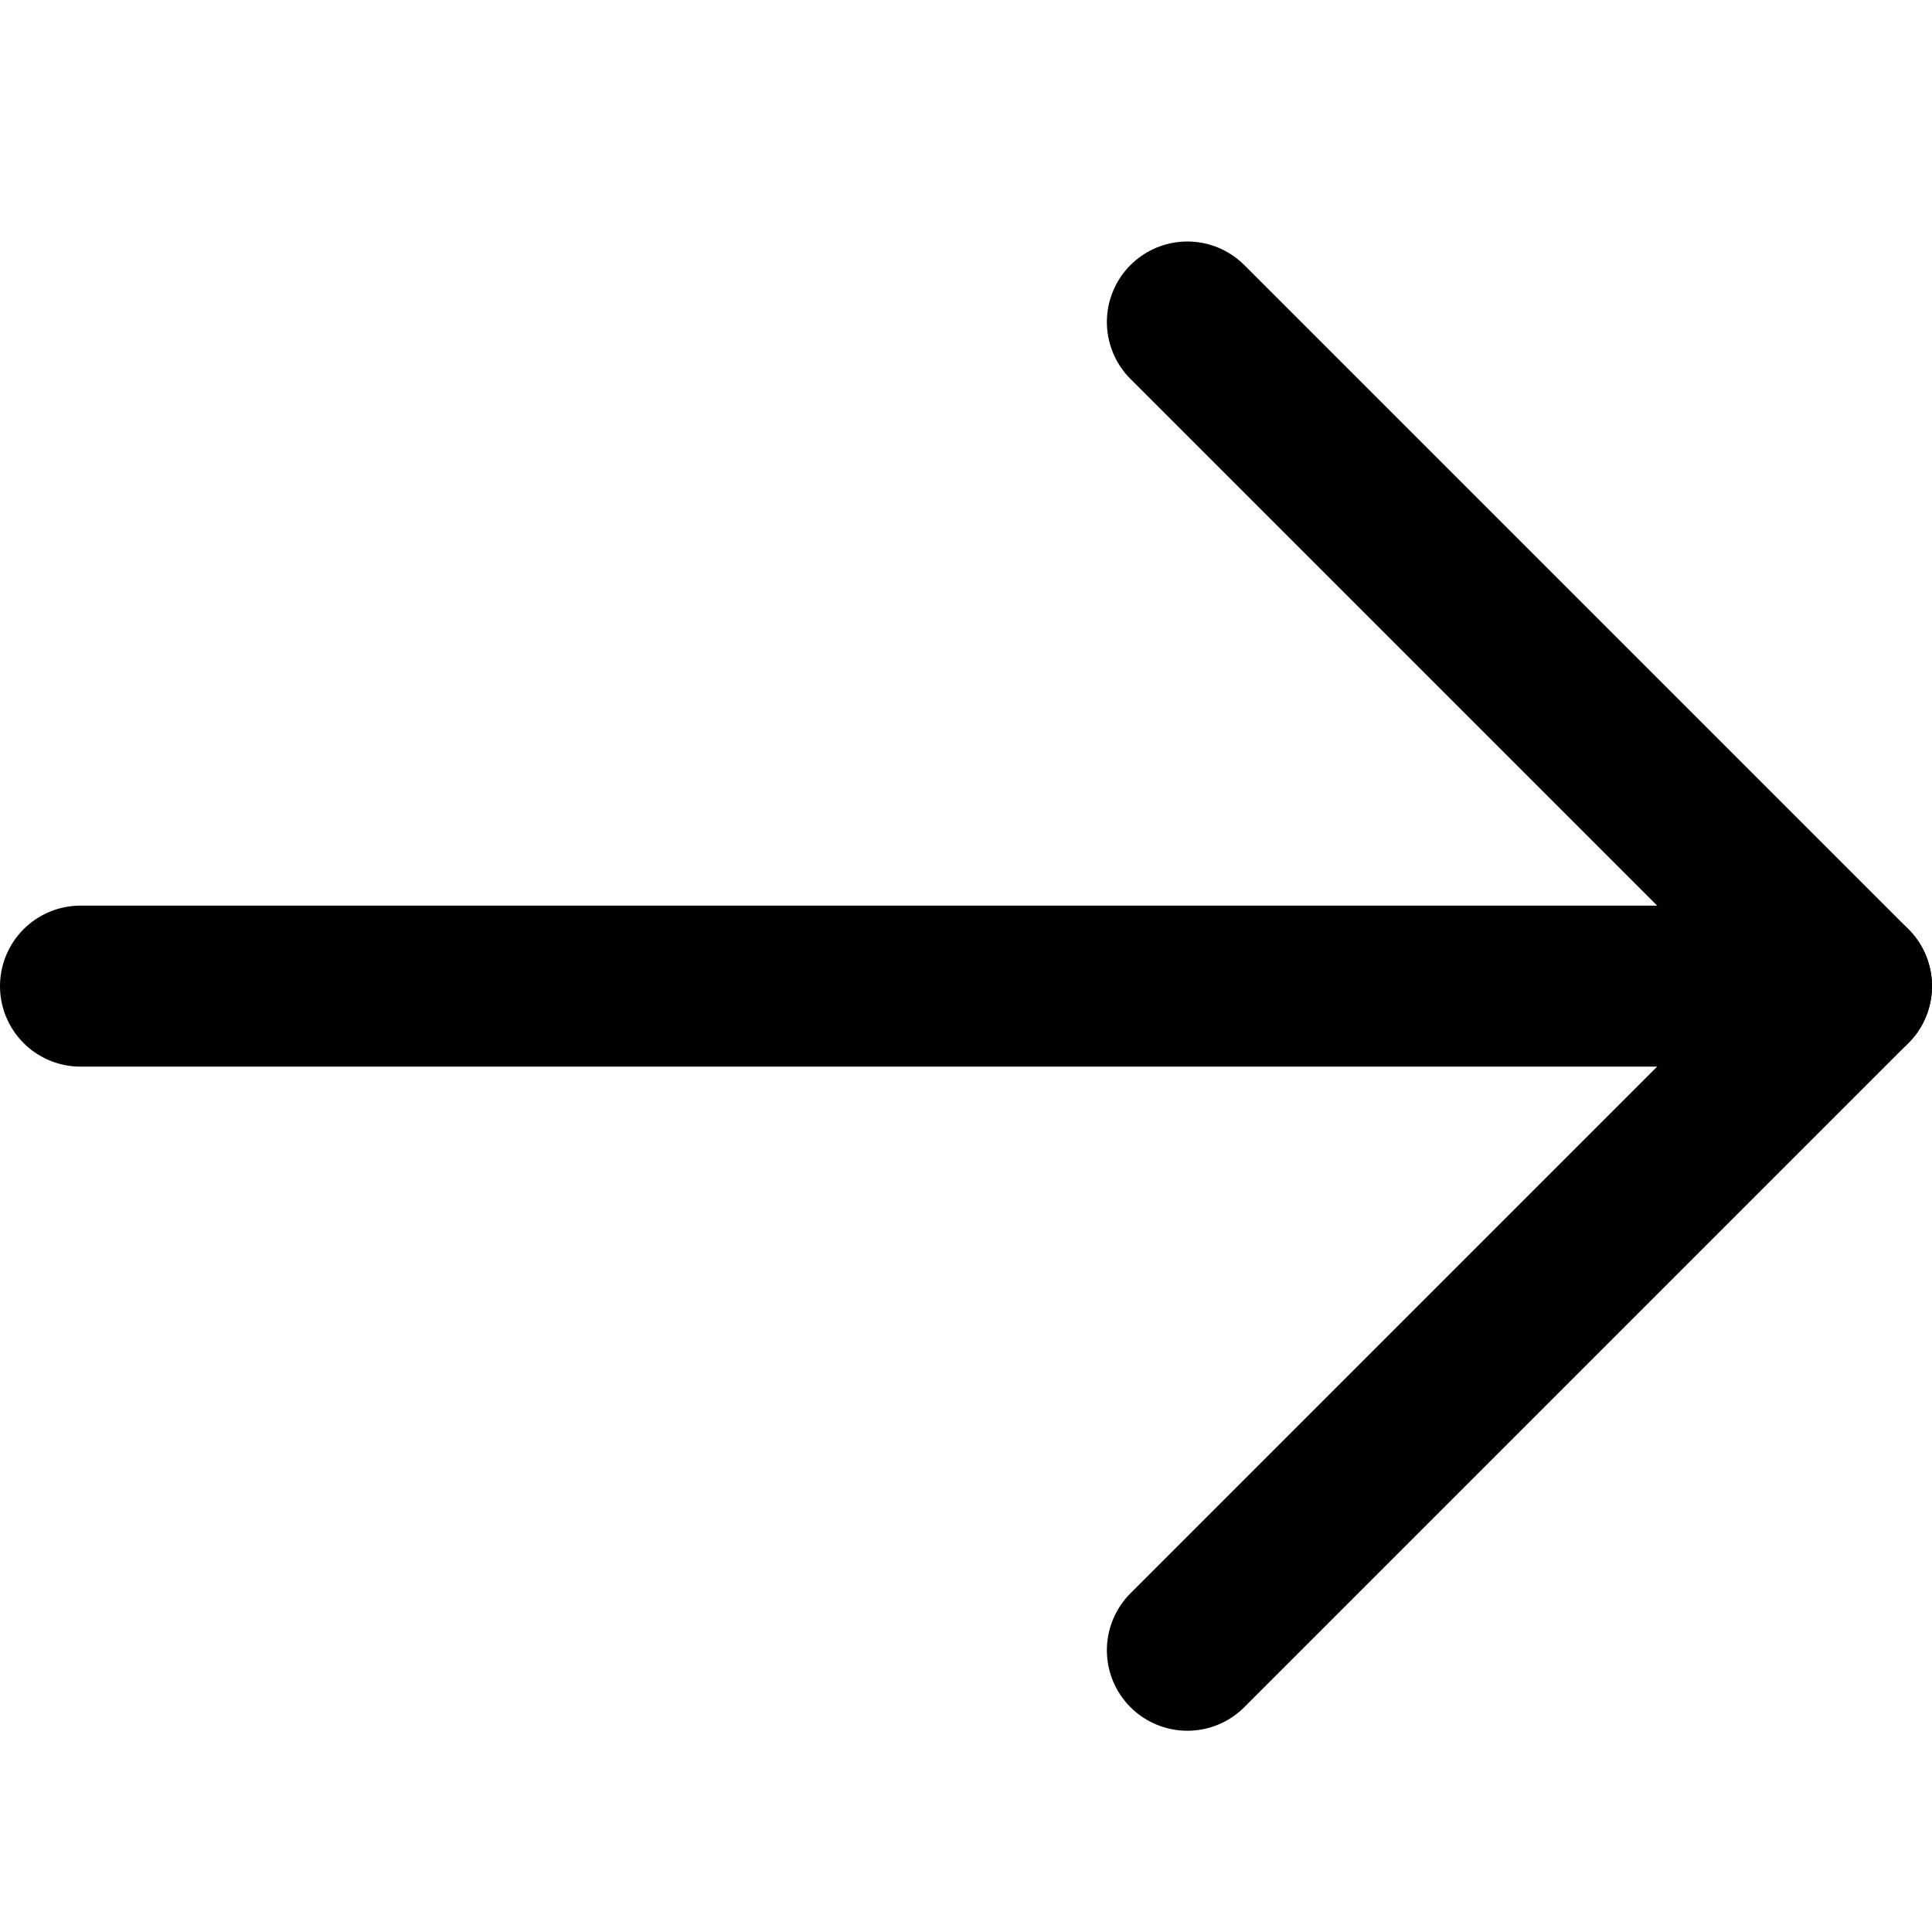
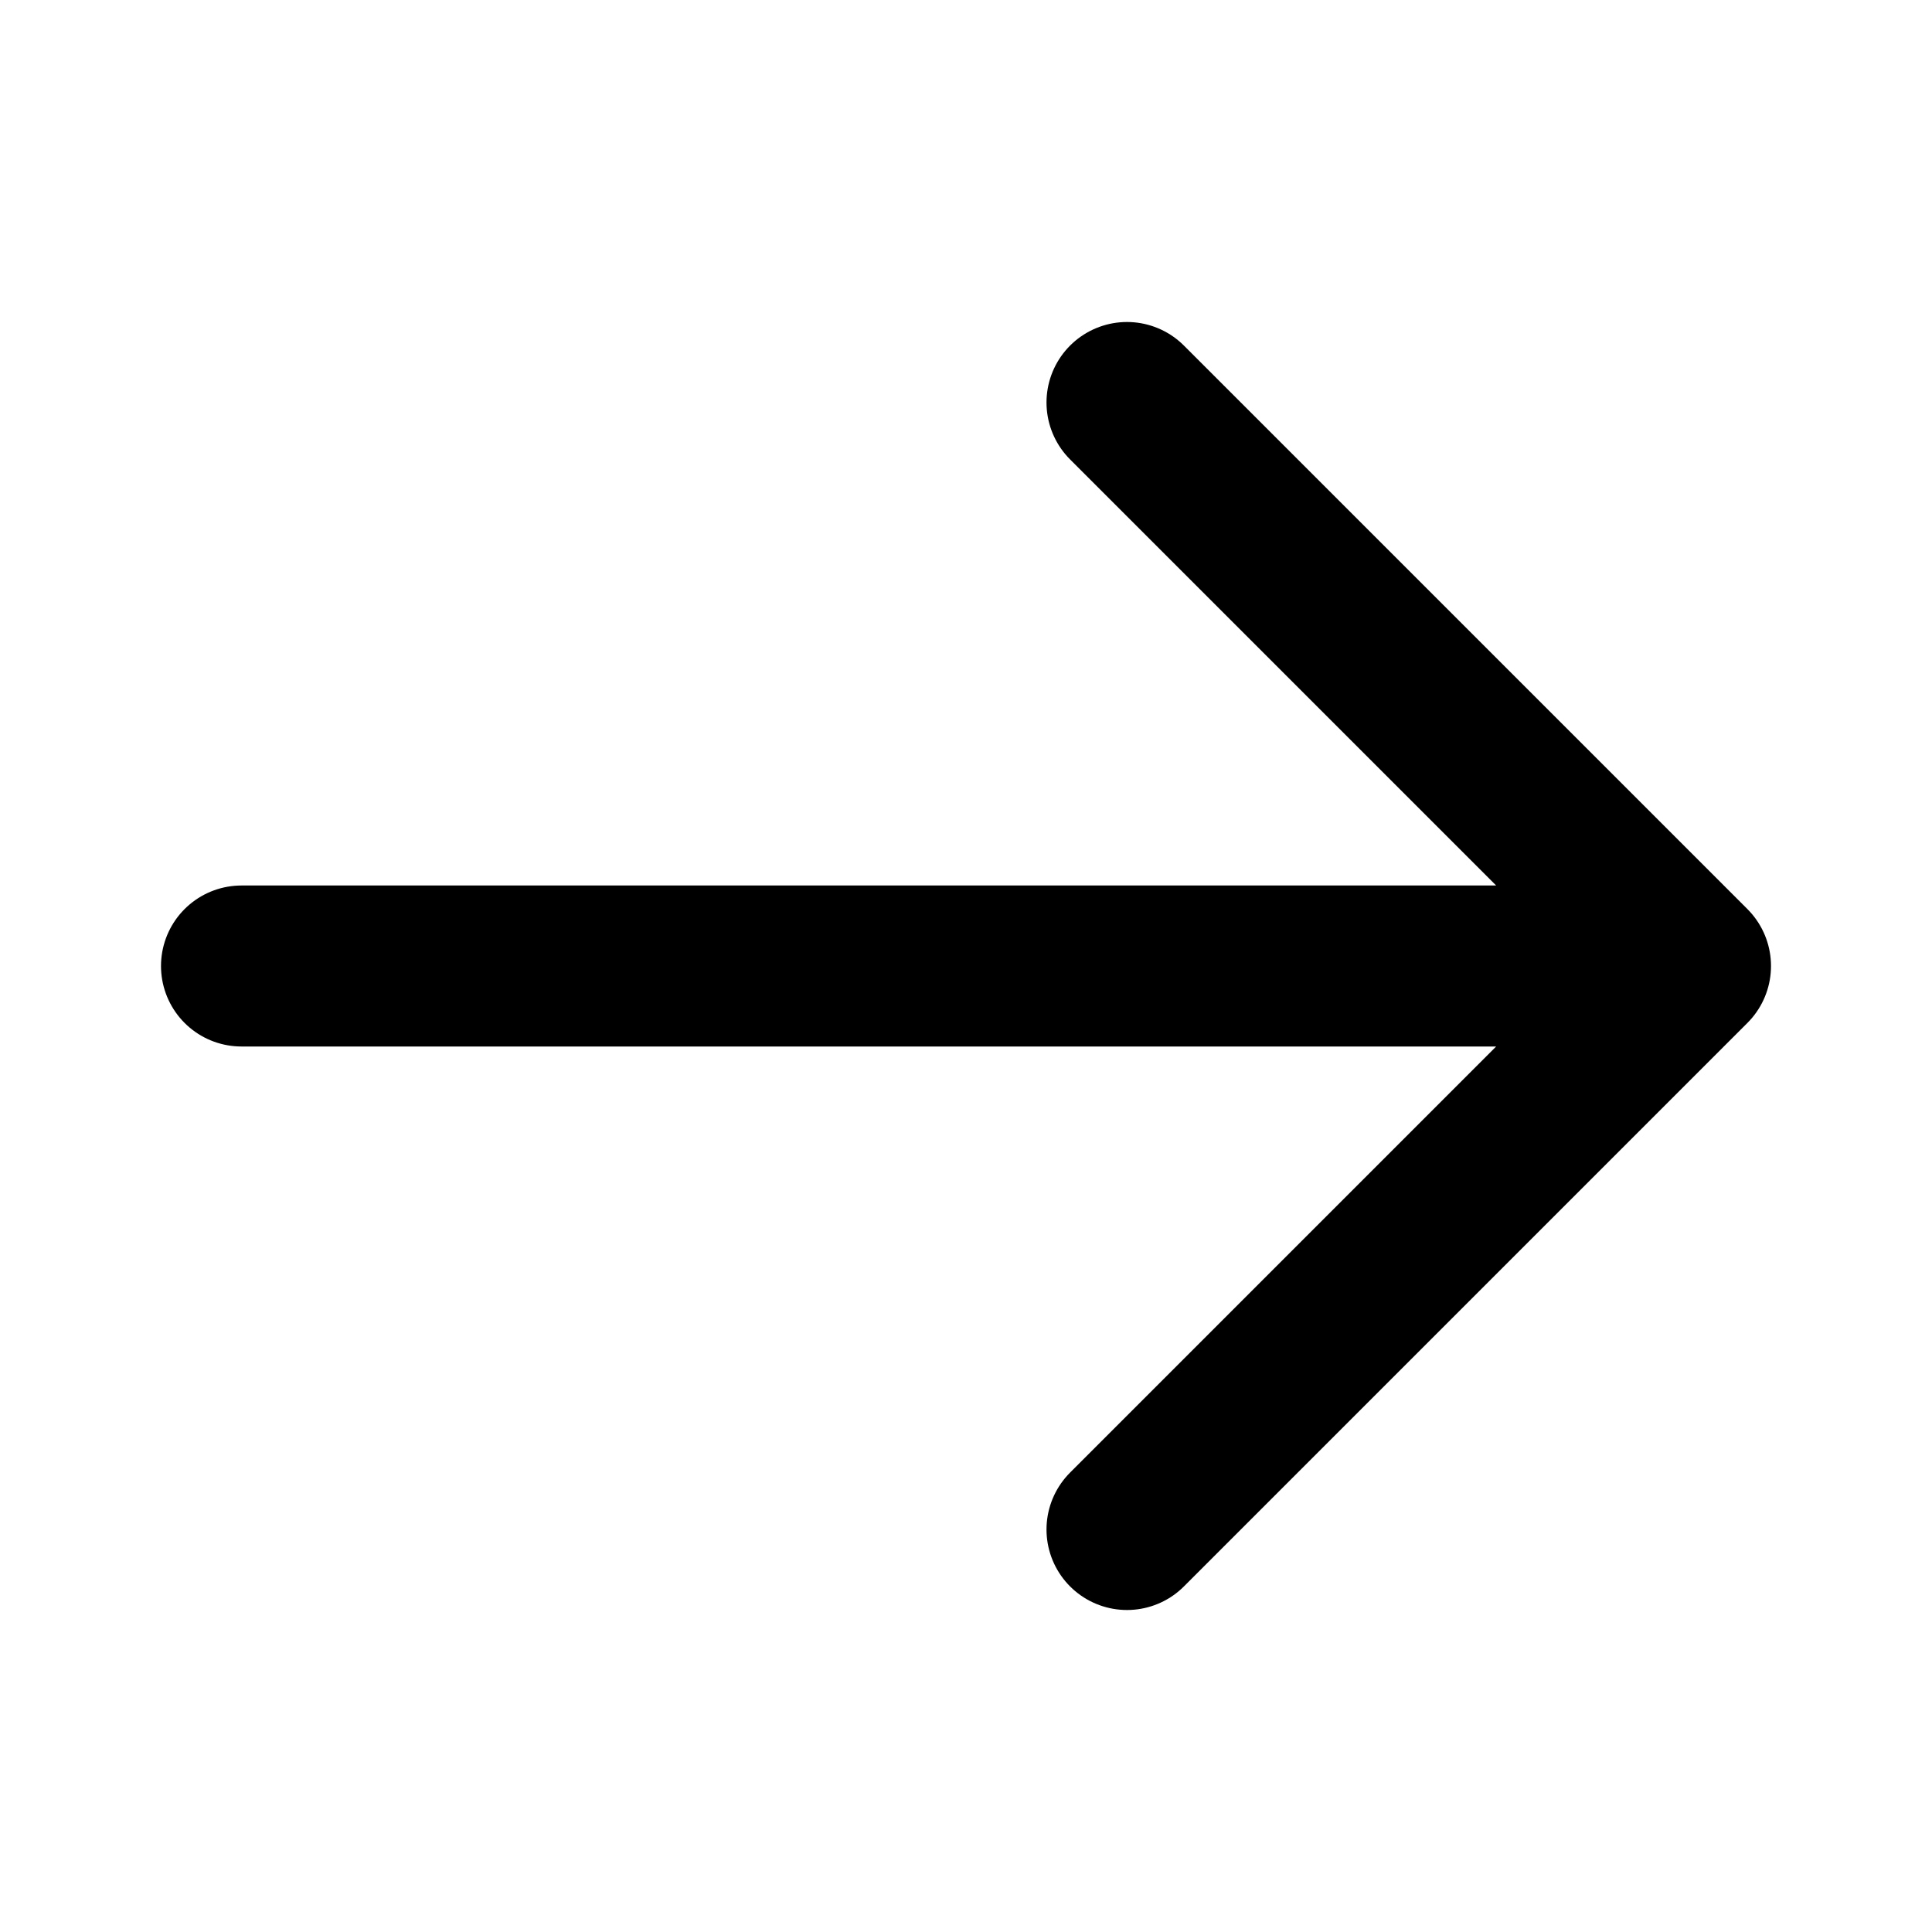
- <svg xmlns="http://www.w3.org/2000/svg" viewBox="0 0 24 24">
-   <g class="icon-stroke" fill="none" fill-rule="evenodd" stroke="#000000" stroke-width="2" transform="translate(1 4)" stroke-linecap="round" stroke-linejoin="round">
-     <path d="M0,8.25 L22,8.25" />
-     <polyline points="13.75 0 22 8.25 13.75 16.5" />
-   </g>
+ <svg xmlns="http://www.w3.org/2000/svg" fill="none" width="24" height="24" viewBox="0 0 24 24" stroke="currentColor">
+   <path stroke-linecap="round" stroke-linejoin="round" stroke-width="2" d="M14 5l7 7m0 0l-7 7m7-7H3" />
</svg>
